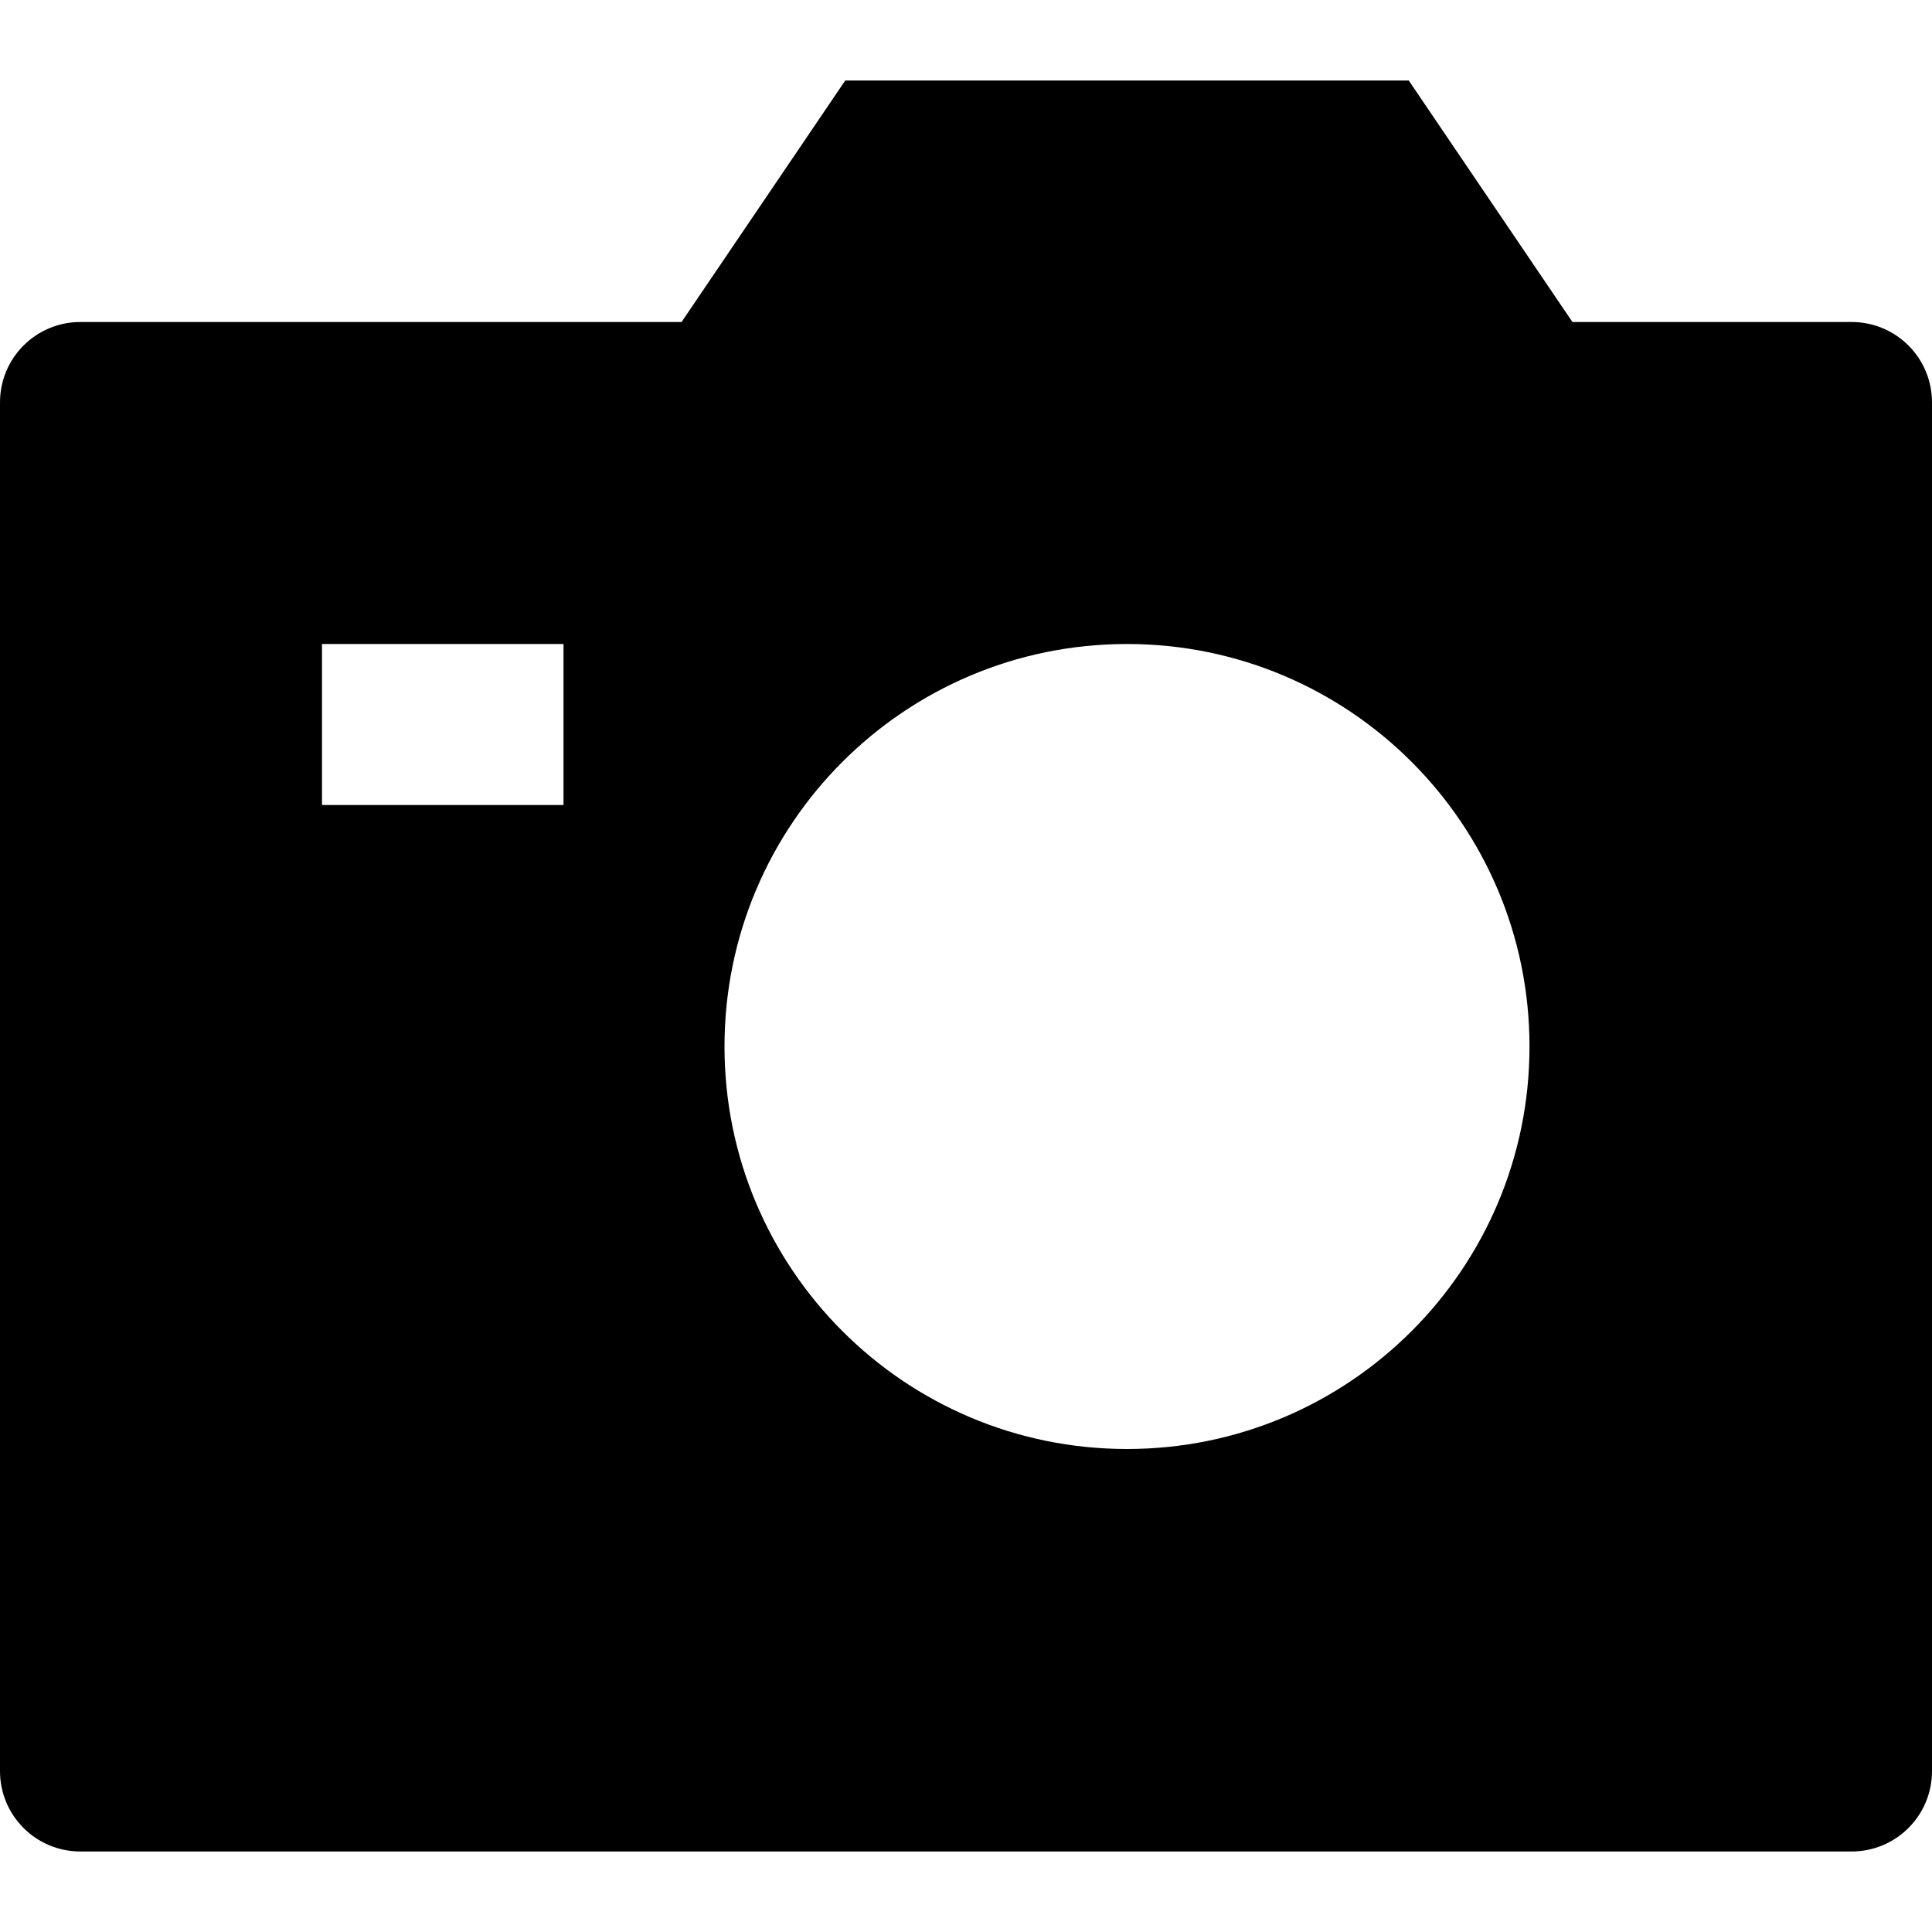
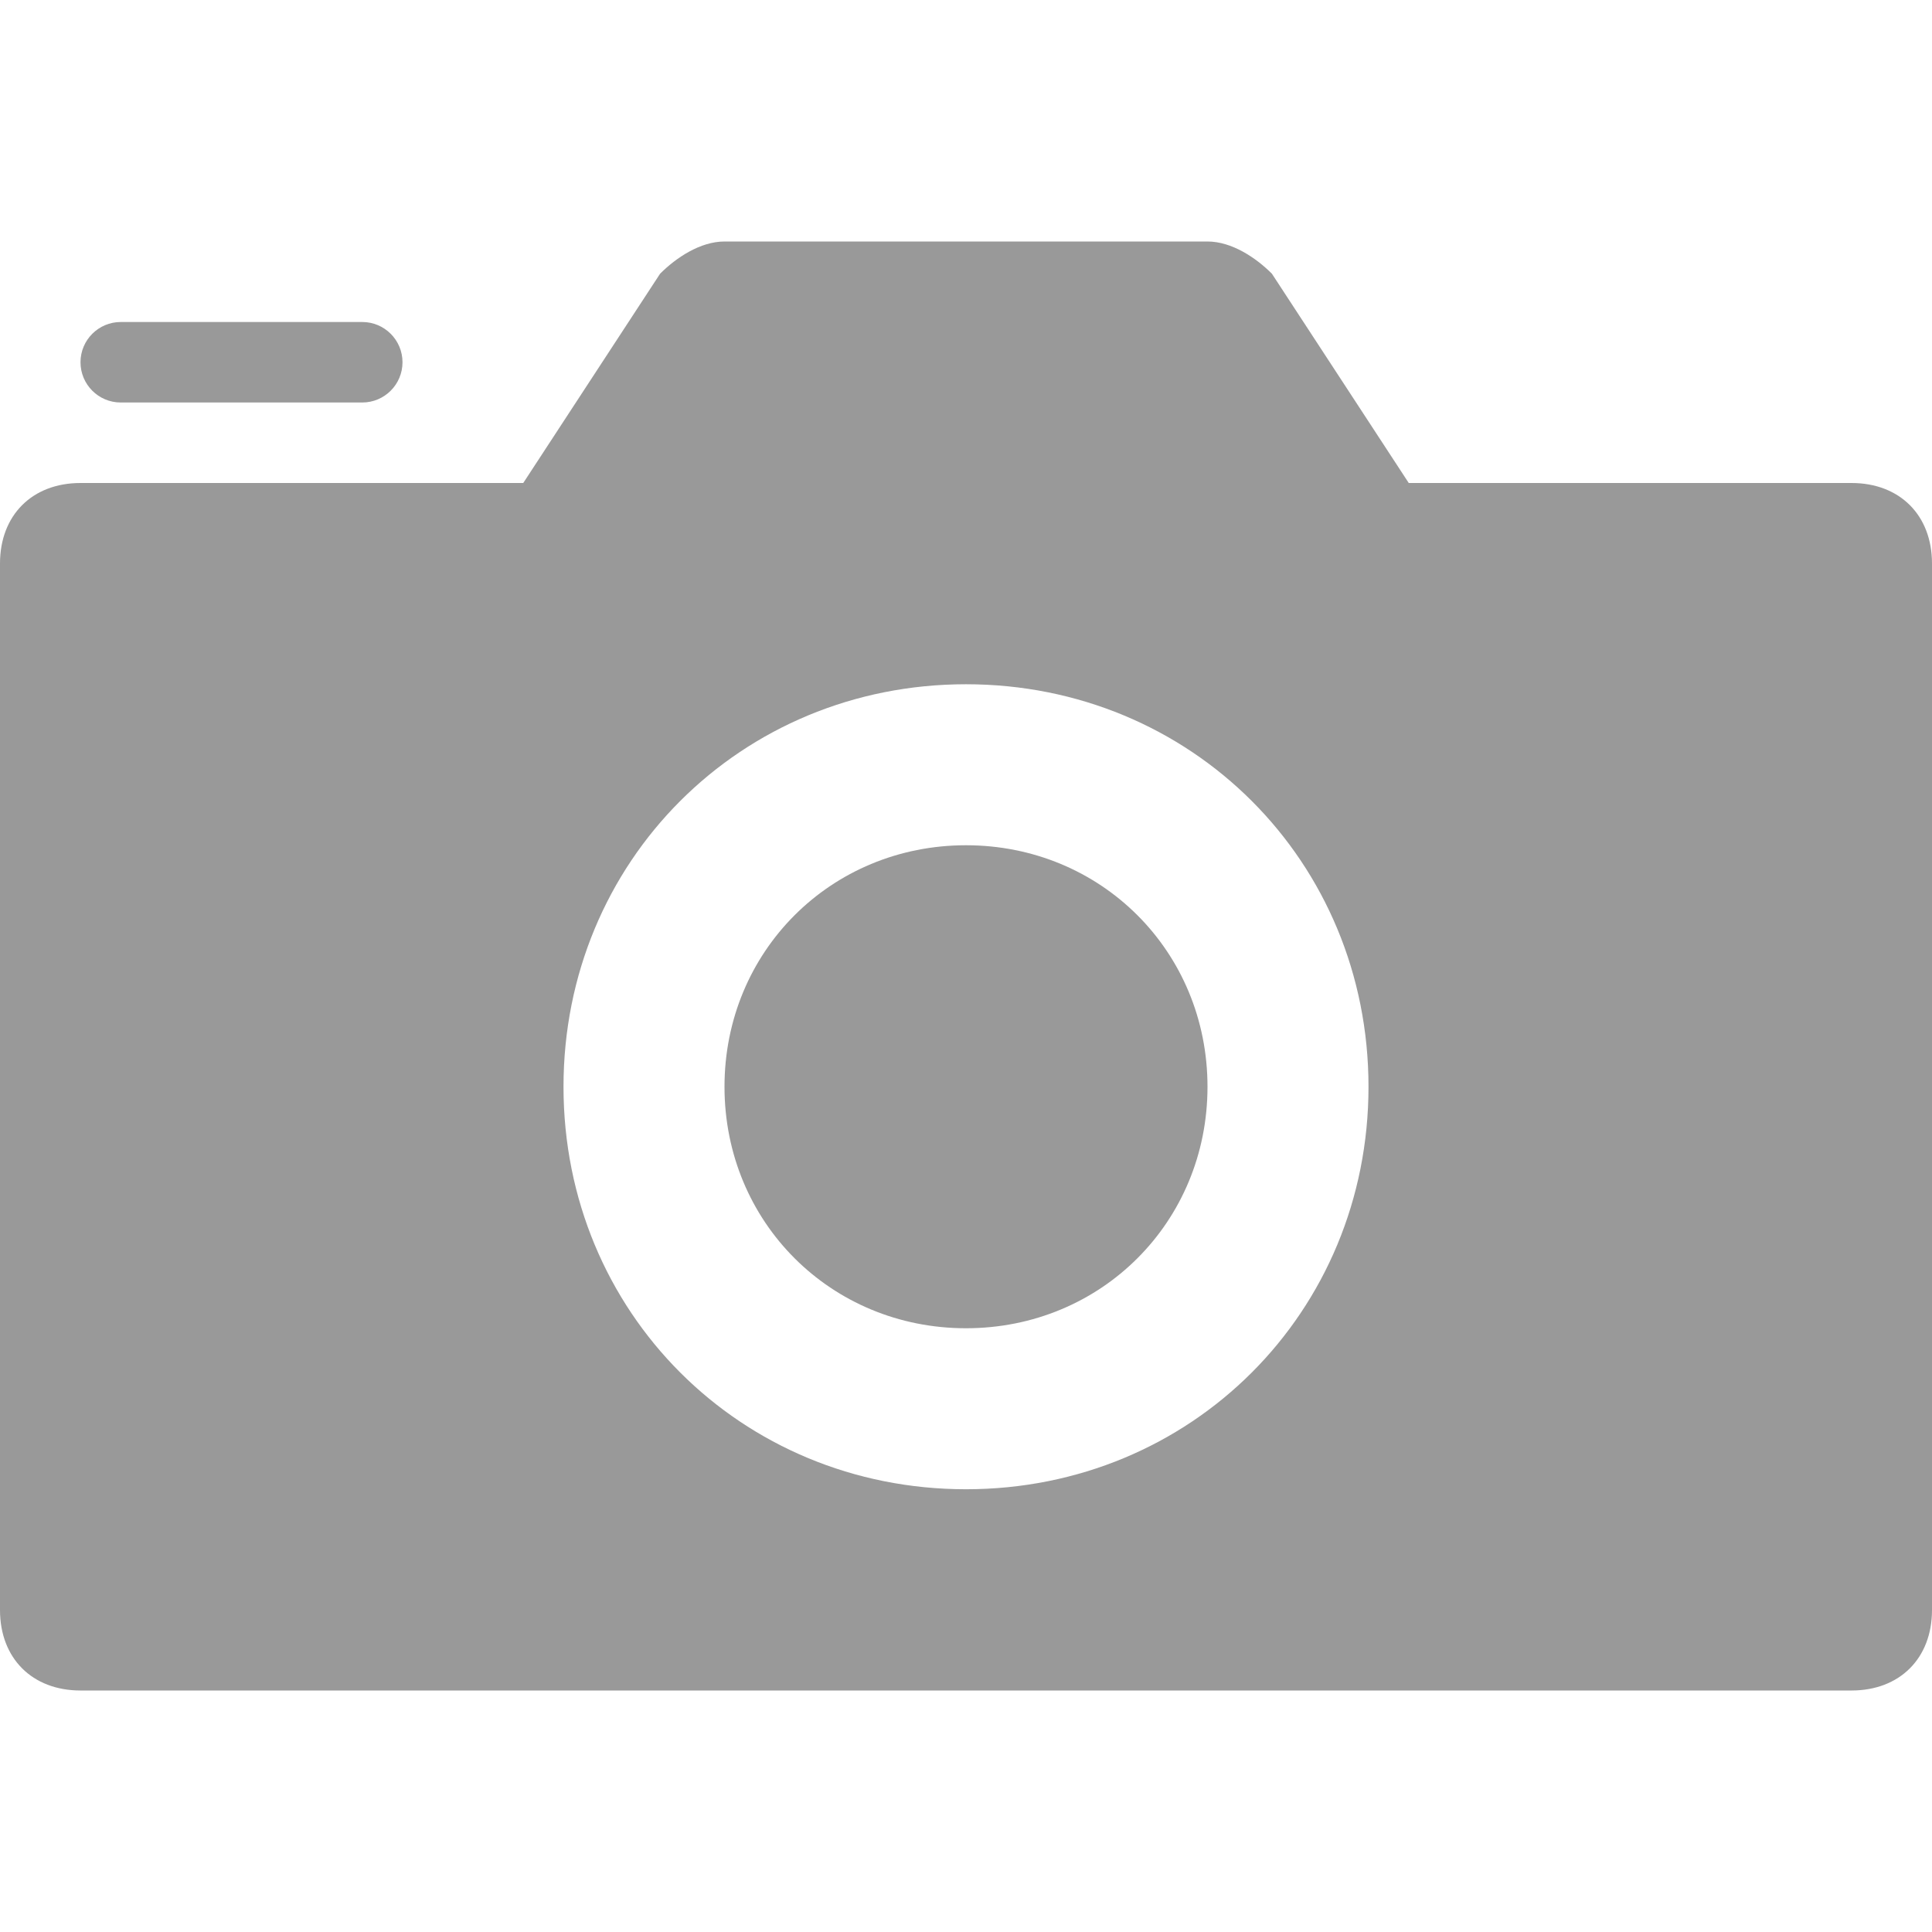
- <svg xmlns="http://www.w3.org/2000/svg" viewBox="0 0 72 72">
-   <path d="M31.5,3 25.4,12 3,12 c -1.662,0 -3,1.338 -3,3 l 0,51 c 0,1.662 1.338,3 3,3 l 66,0 c 1.662,0 3,-1.338 3,-3 l 0,-51 c 0,-1.662 -1.338,-3 -3,-3 L 58.6,12 52.5,3 31.5,3 Z M 12,24 l 9,0 0,6 -9,0 0,-6 z m 30,0 A 15,15 0 0 1 57,39 15,15 0 0 1 42,54 15,15 0 0 1 27,39 15,15 0 0 1 42,24z" />
+ <svg xmlns="http://www.w3.org/2000/svg" width="24" height="24" viewBox="0 0 24 24">
+   <g fill="#999" fill-rule="evenodd">
+     <path d="M12 18.5c-2.8 0-5-2.2-5-5s2.2-5 5-5 5 2.2 5 5-2.2 5-5 5M23 6h-5.5l-1.7-2.6c-.2-.2-.5-.4-.8-.4H9c-.3 0-.6.2-.8.4L6.5 6H1c-.6 0-1 .4-1 1v13c0 .6.4 1 1 1h22c.6 0 1-.4 1-1V7c0-.6-.4-1-1-1" />
+     <path d="M12 10.5c-1.68 0-3 1.32-3 3s1.32 3 3 3 3-1.32 3-3-1.32-3-3-3M1.5 5h3a.5.5 0 0 0 0-1h-3a.5.5 0 0 0 0 1" />
+   </g>
</svg>
